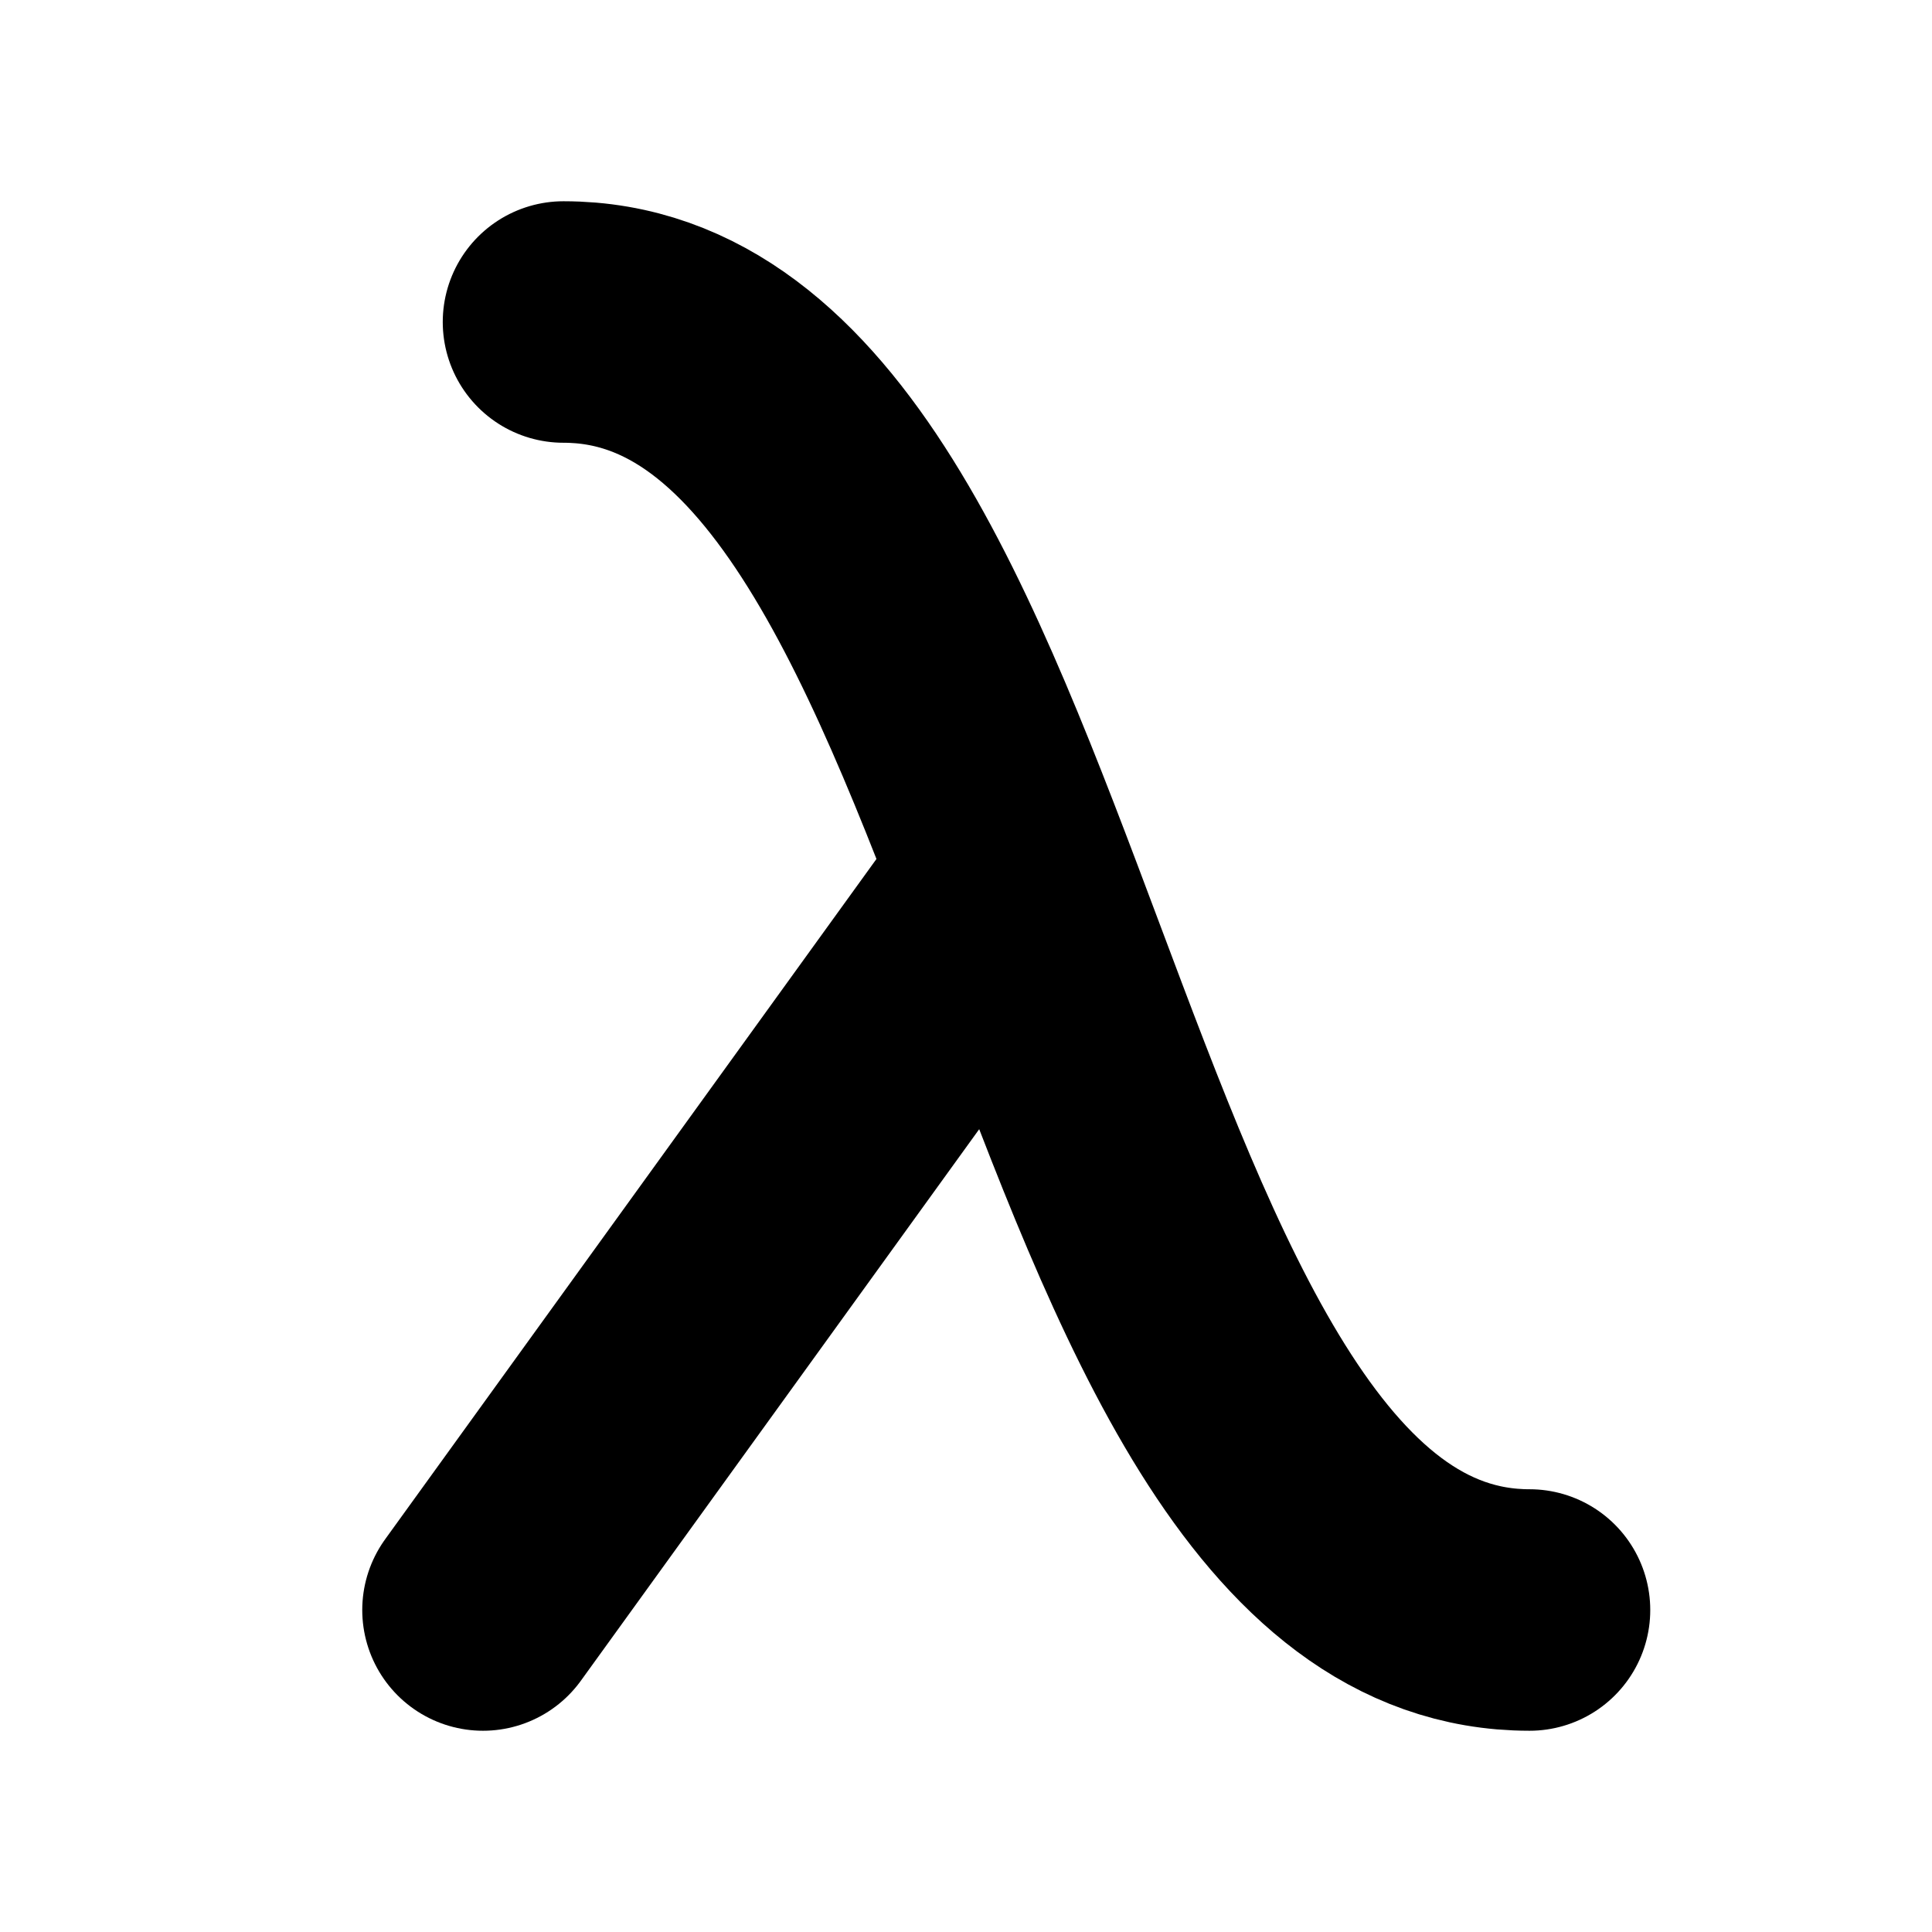
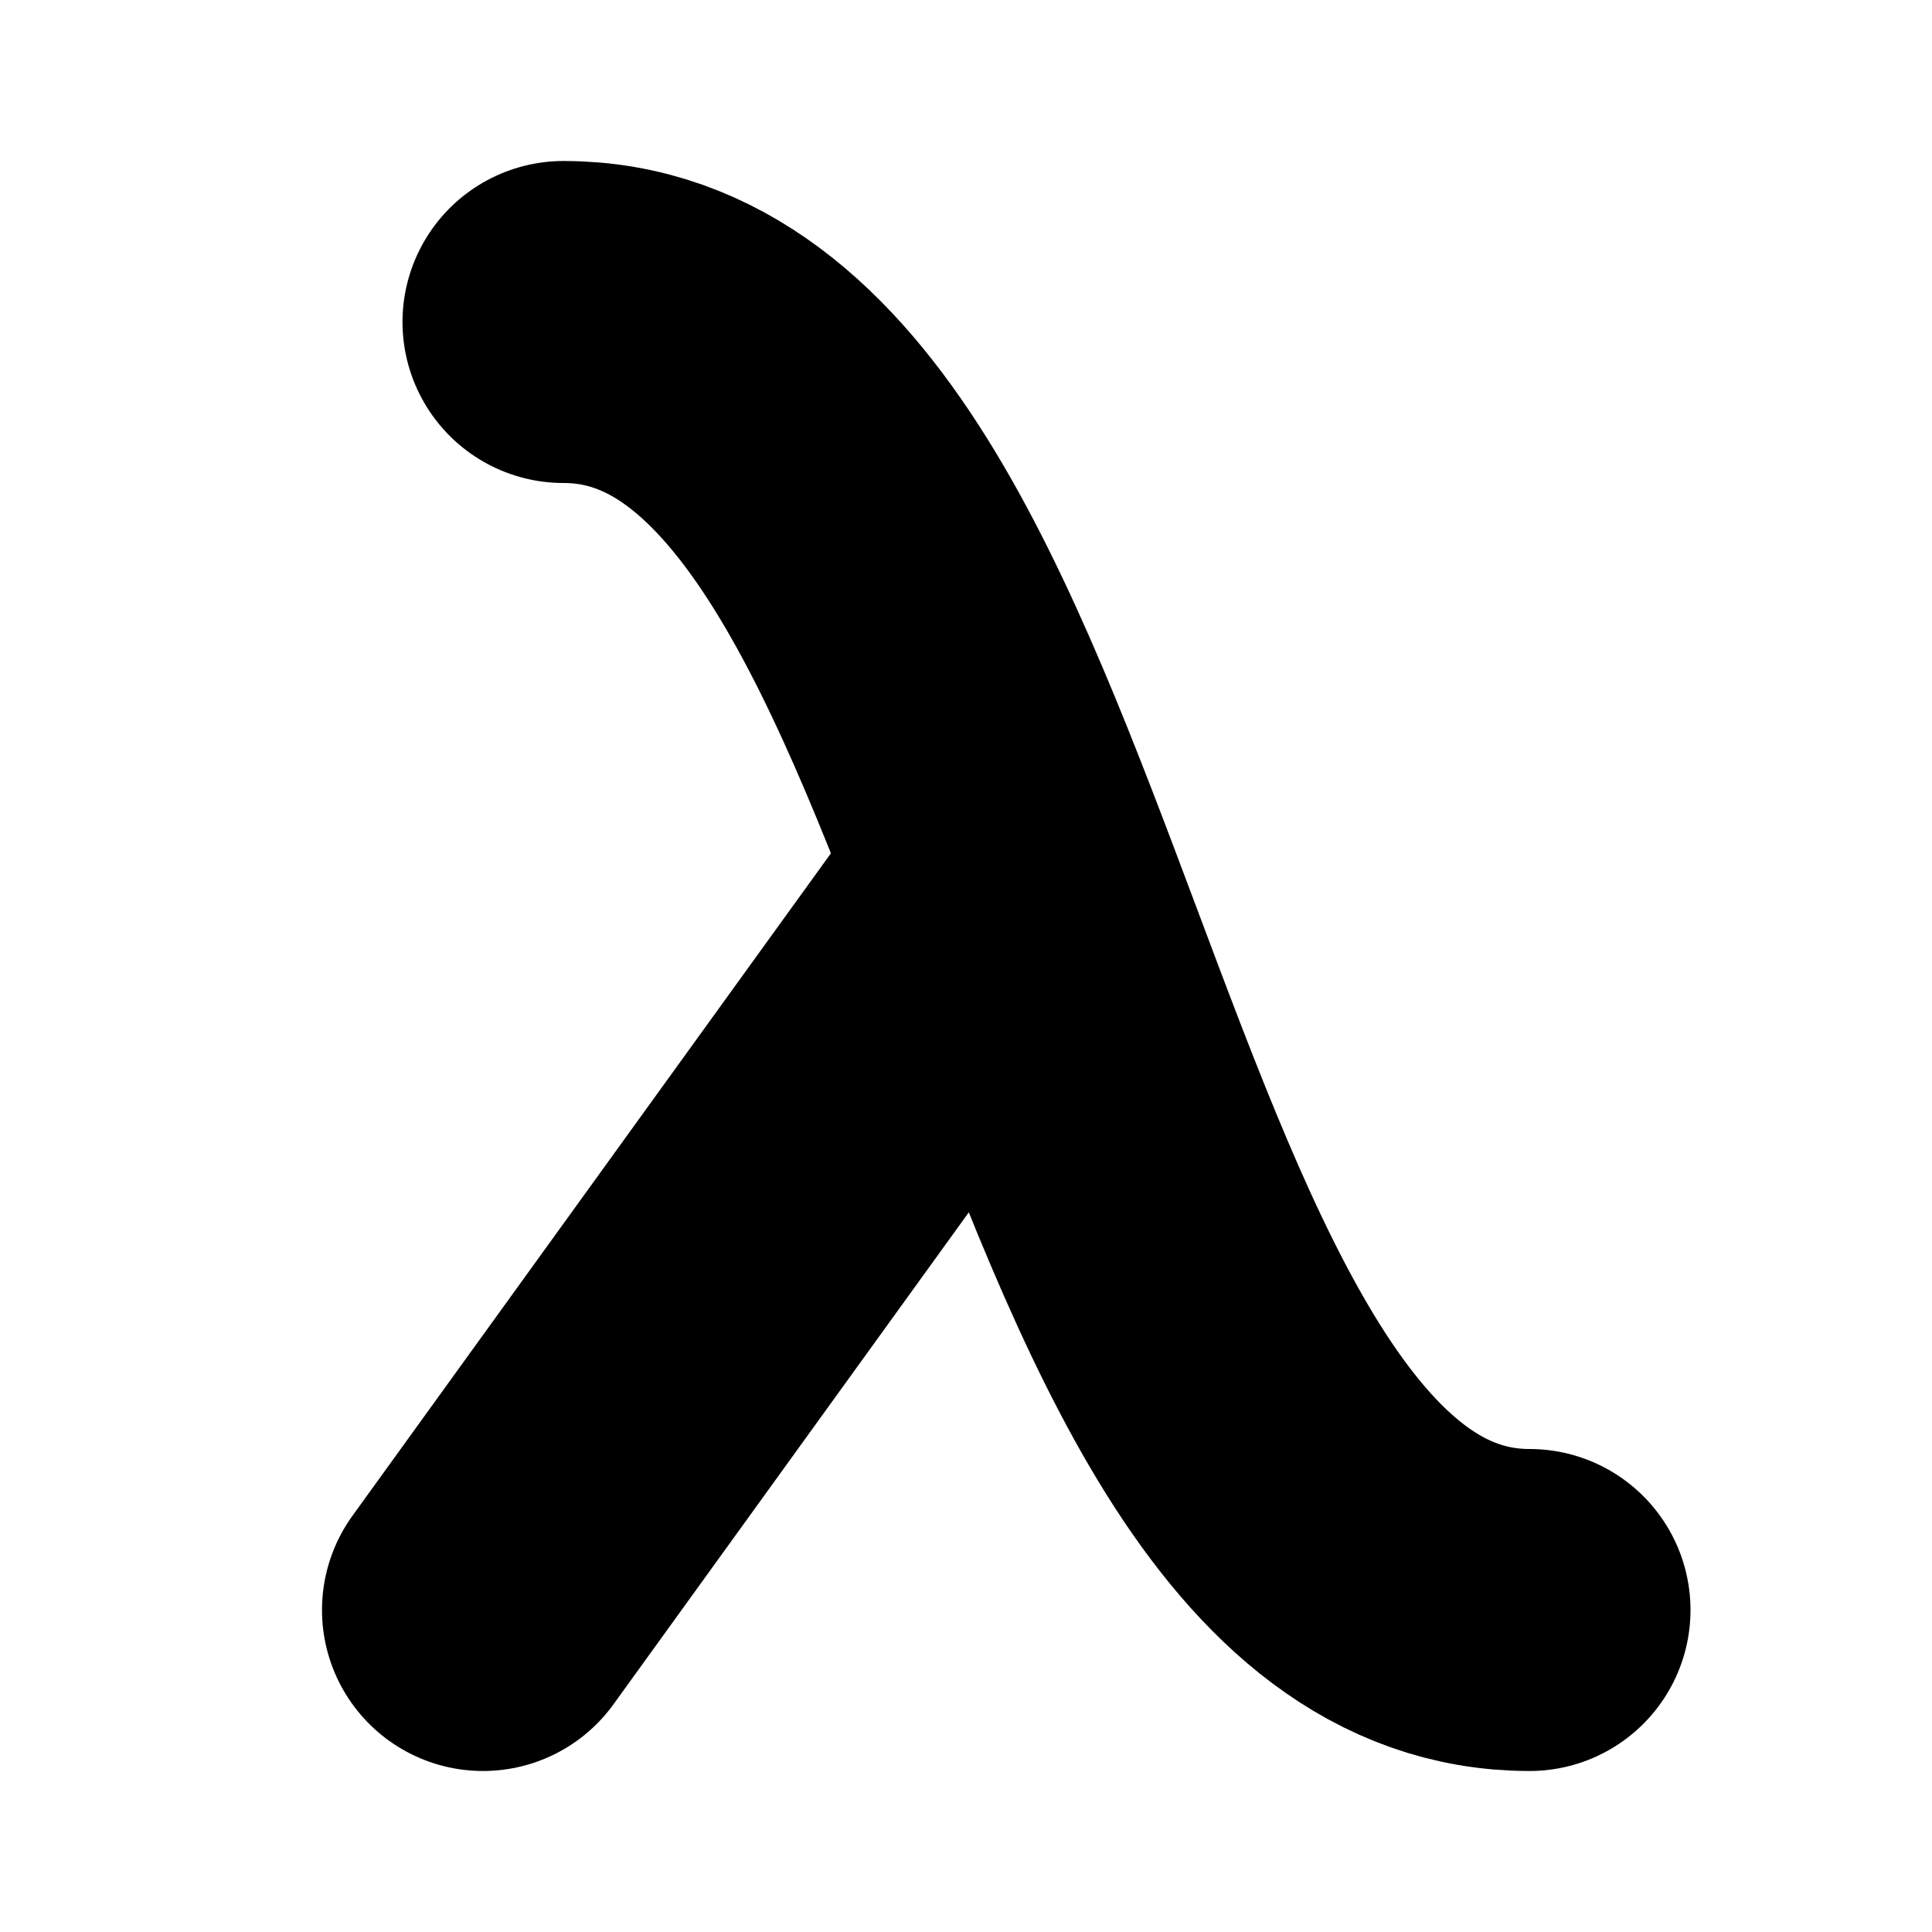
- <svg xmlns="http://www.w3.org/2000/svg" width="24" height="24" viewBox="0 0 24 24" fill="none" stroke="currentColor" stroke-width="3" stroke-linecap="round" stroke-linejoin="round">
+ <svg xmlns="http://www.w3.org/2000/svg" width="24" height="24" viewBox="0 0 24 24" fill="none" stroke="currentColor" stroke-width="4" stroke-linecap="round" stroke-linejoin="round">
  <path d="M6 20l6.5 -9" />
  <path d="M19 20c-6 0 -6 -16 -12 -16" />
</svg>
